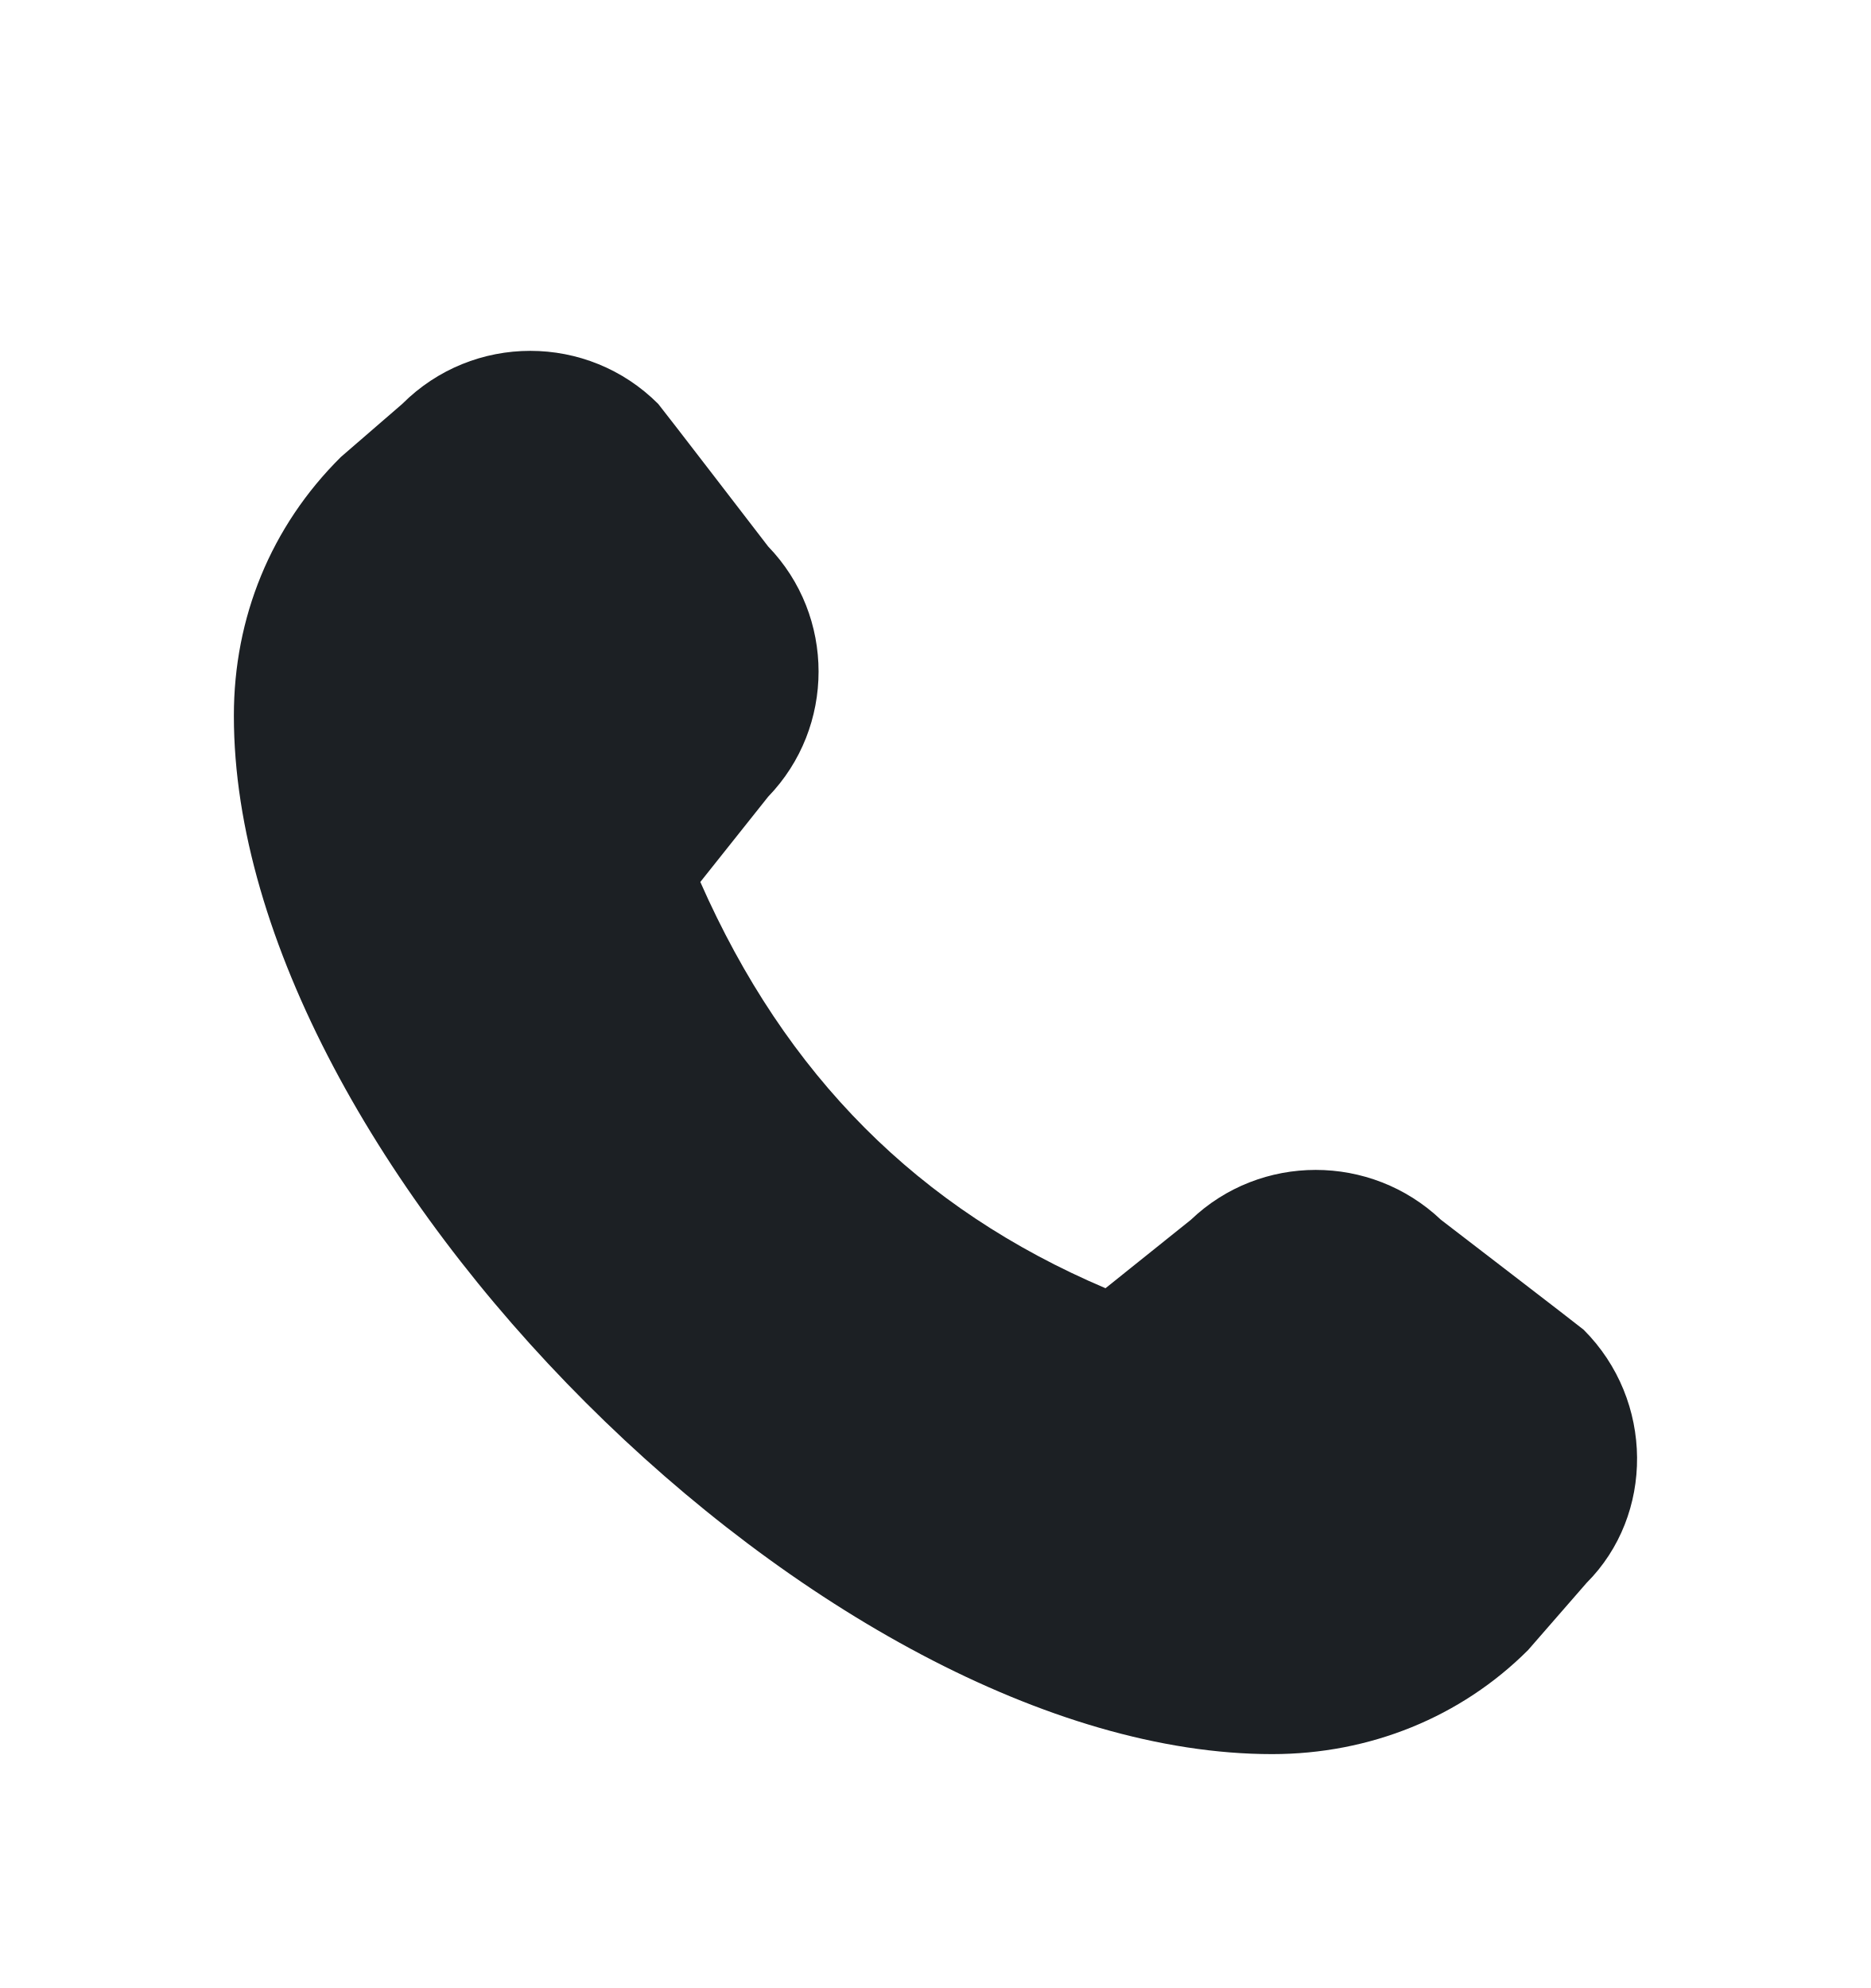
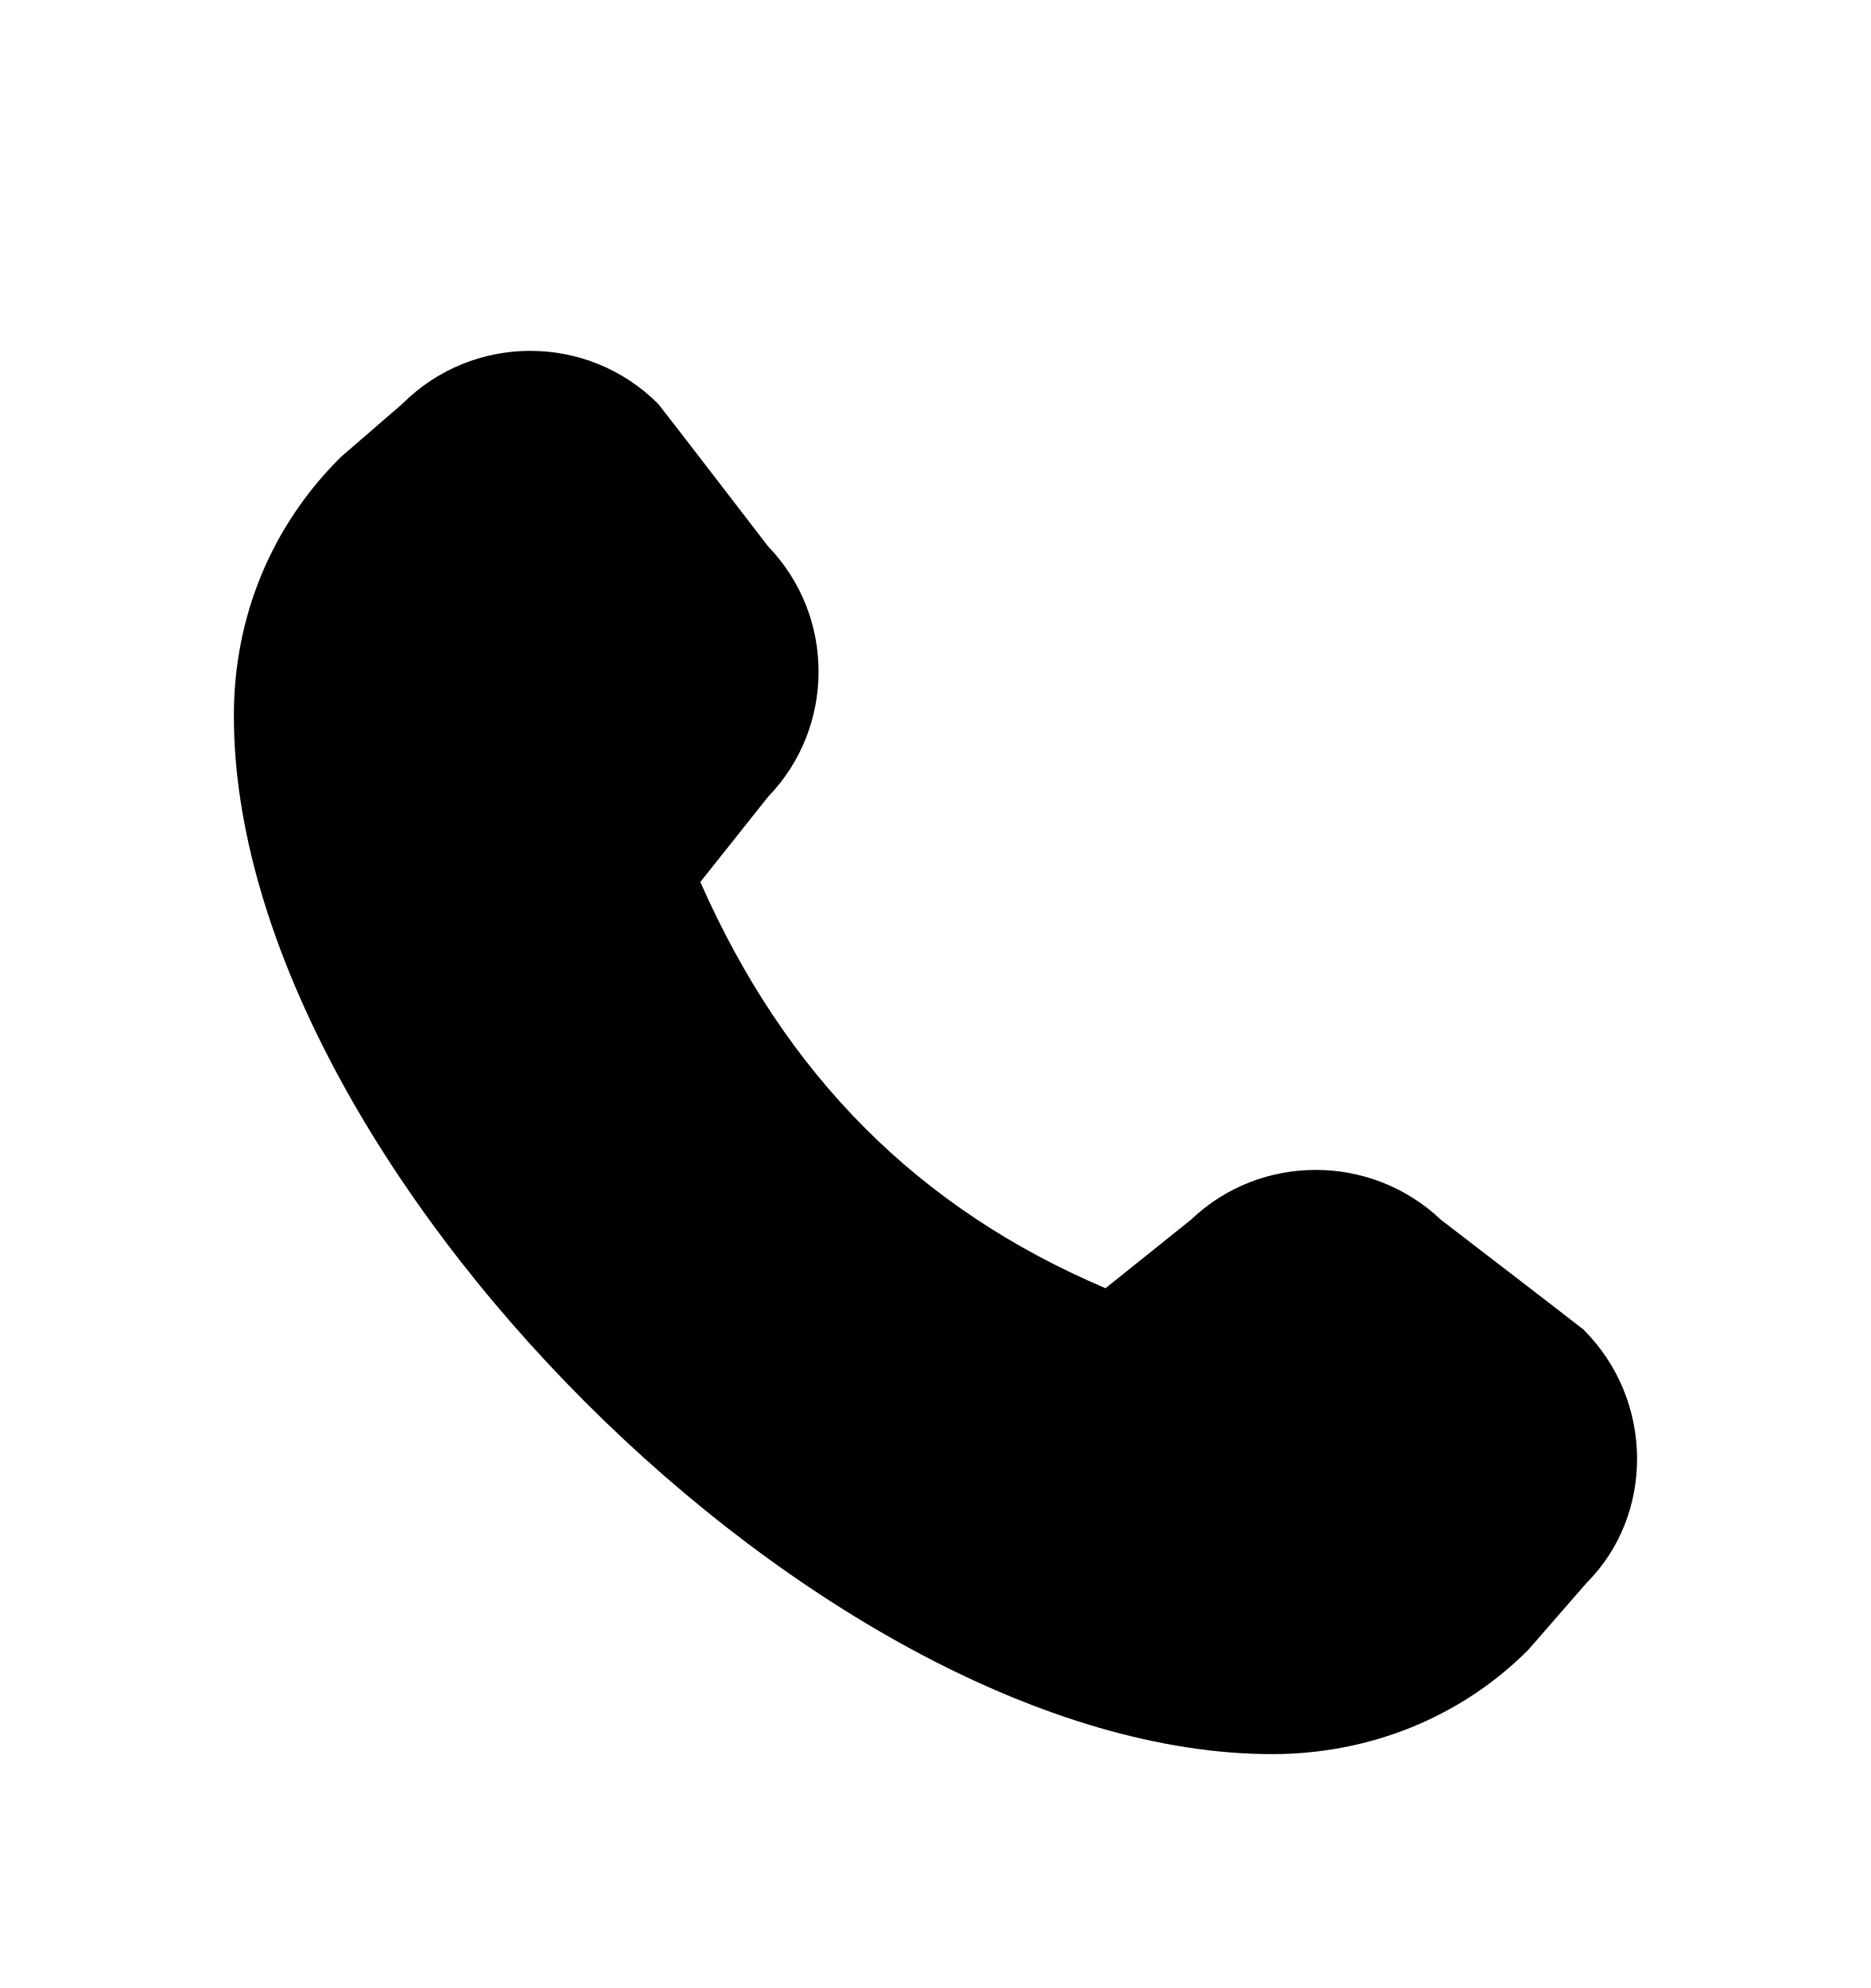
<svg xmlns="http://www.w3.org/2000/svg" width="16" height="17" viewBox="0 0 16 17" fill="none">
-   <path d="M2 6.123C2 9.942 7.064 15 10.879 15C11.713 15 12.493 14.685 13.068 14.11L13.568 13.536C14.148 12.956 14.148 11.976 13.543 11.371C13.528 11.356 12.323 10.431 12.323 10.431C11.723 9.862 10.779 9.862 10.184 10.431L9.454 11.016C7.854 10.336 6.719 9.197 5.989 7.542L6.569 6.813C7.144 6.218 7.144 5.268 6.569 4.673C6.569 4.673 5.644 3.469 5.629 3.454C5.025 2.849 4.045 2.849 3.44 3.454L2.915 3.908C2.315 4.503 2 5.283 2 6.118V6.123Z" fill="#1C2024" />
+   <path d="M2 6.123C2 9.942 7.064 15 10.879 15C11.713 15 12.493 14.685 13.068 14.11L13.568 13.536C14.148 12.956 14.148 11.976 13.543 11.371C13.528 11.356 12.323 10.431 12.323 10.431C11.723 9.862 10.779 9.862 10.184 10.431L9.454 11.016C7.854 10.336 6.719 9.197 5.989 7.542L6.569 6.813C7.144 6.218 7.144 5.268 6.569 4.673C6.569 4.673 5.644 3.469 5.629 3.454C5.025 2.849 4.045 2.849 3.44 3.454L2.915 3.908C2.315 4.503 2 5.283 2 6.118V6.123Z" fill="currentColor" />
</svg>
